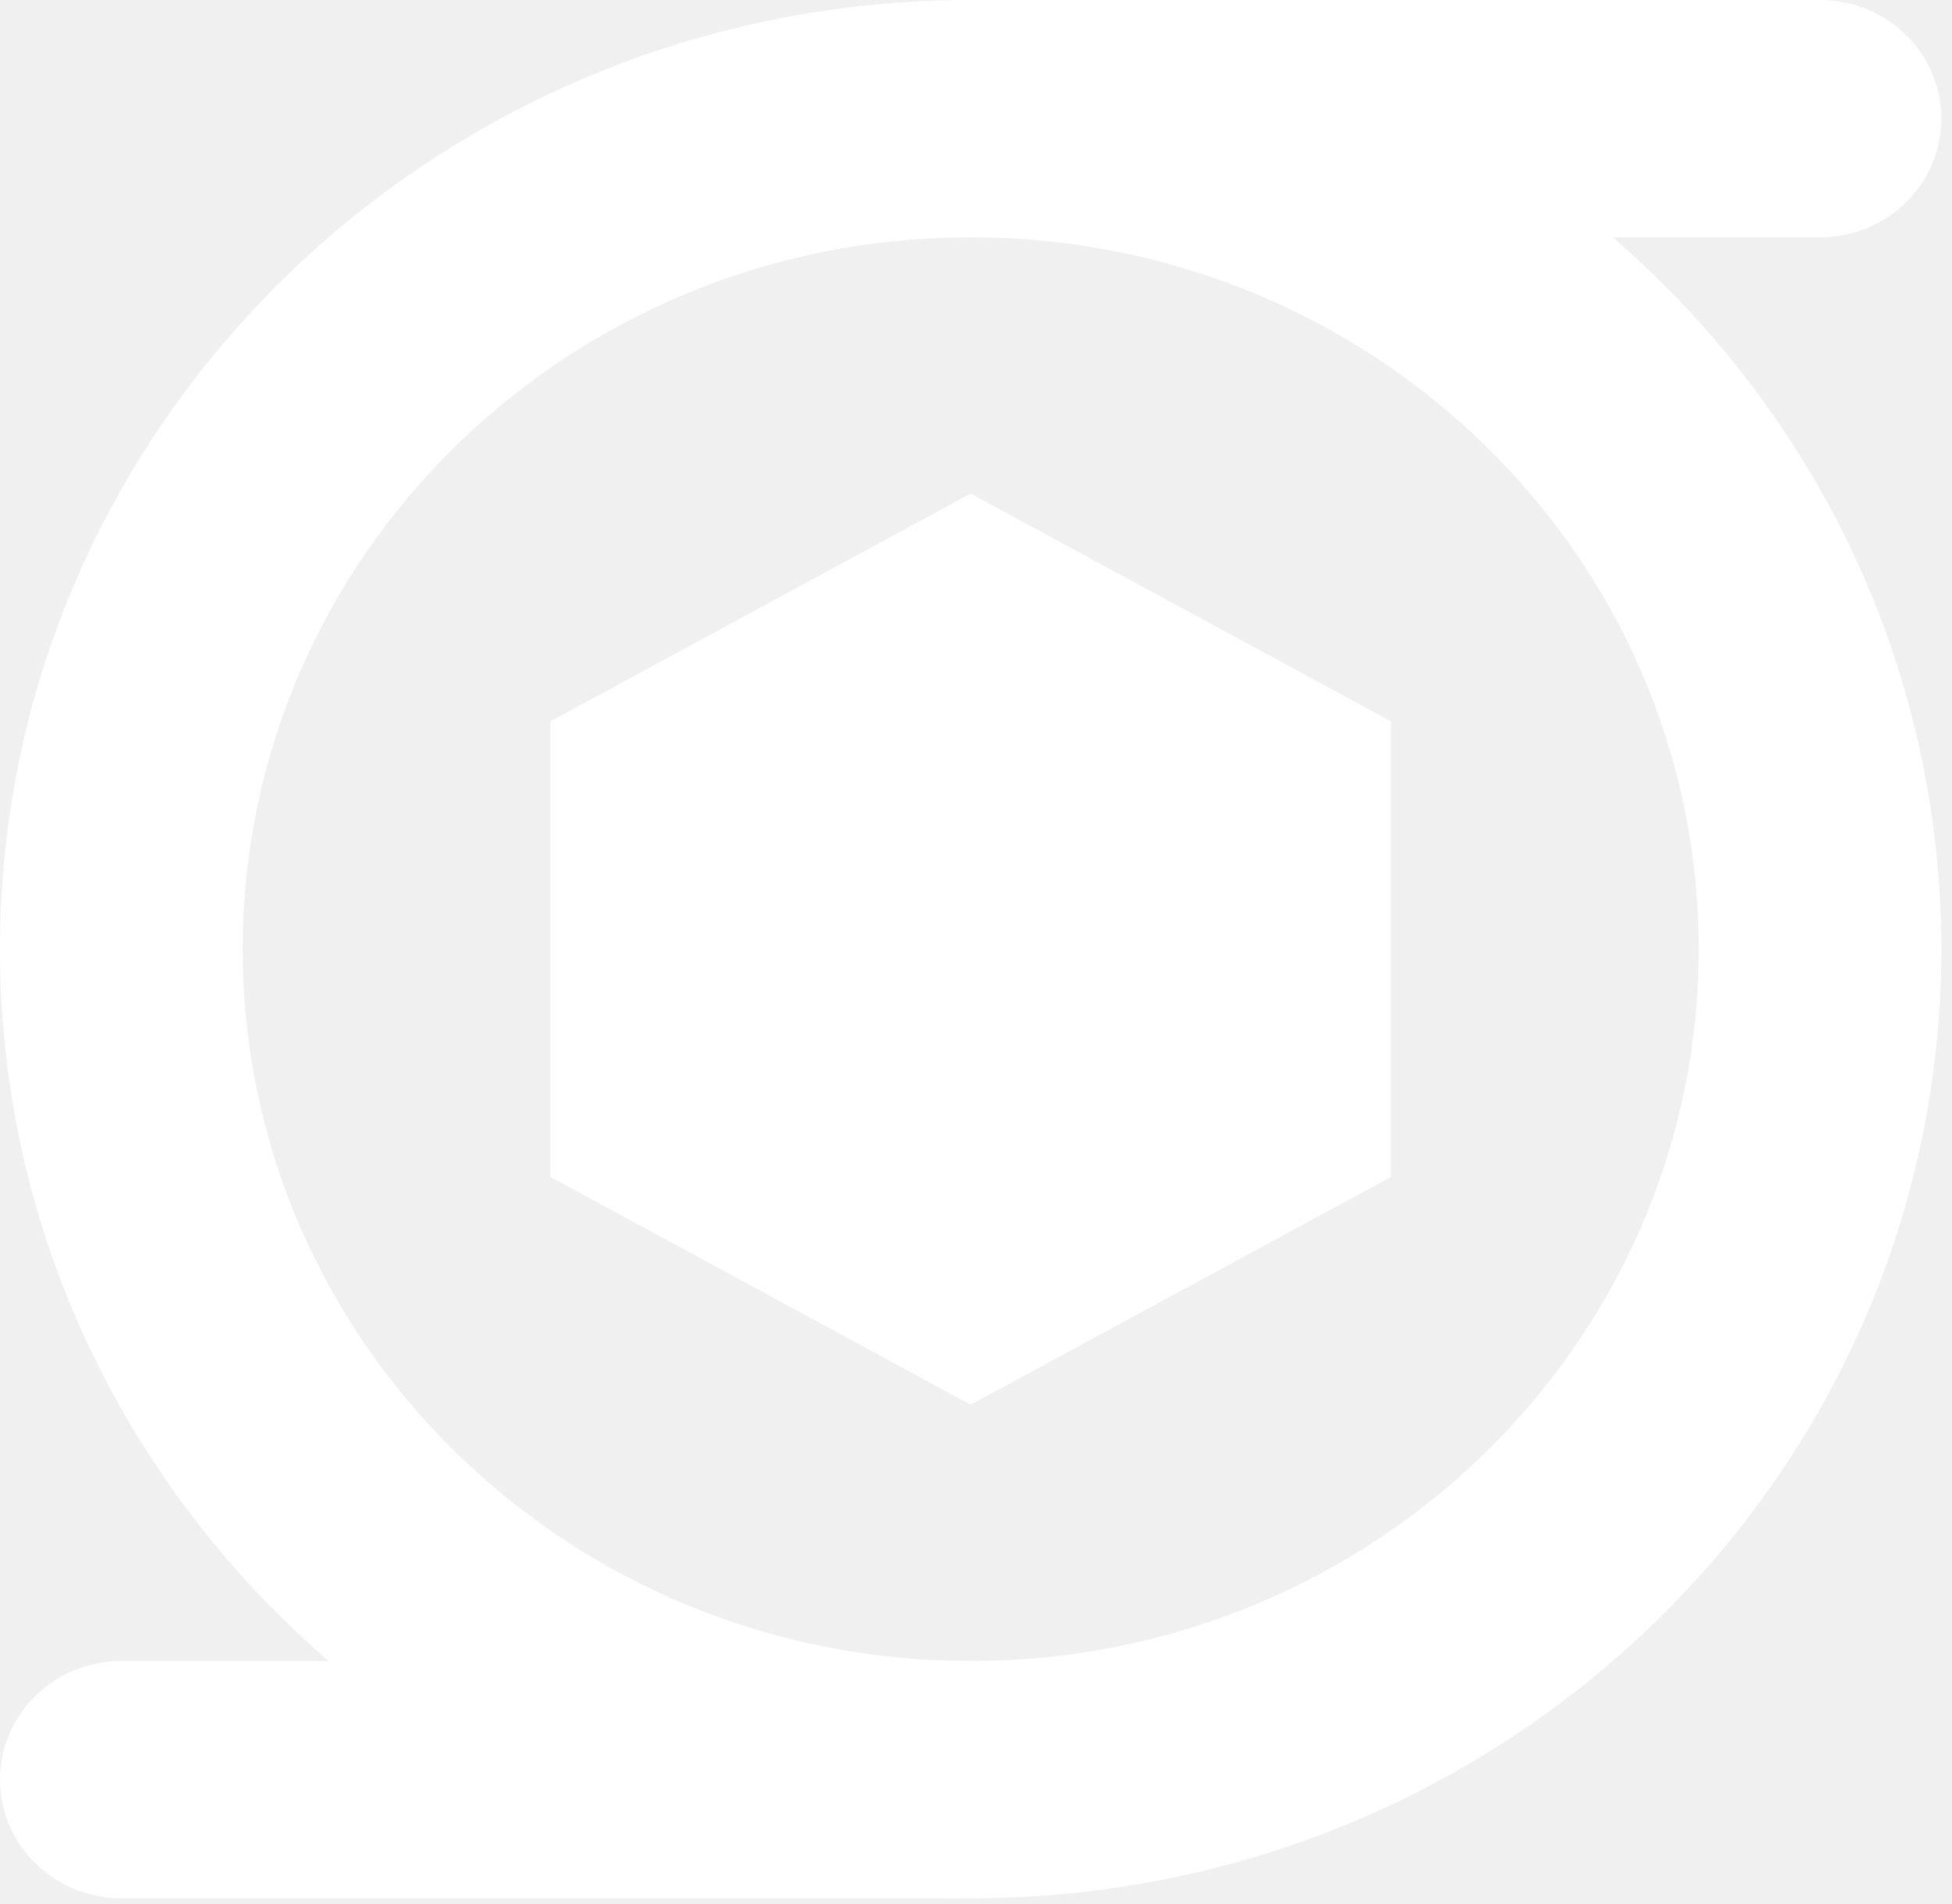
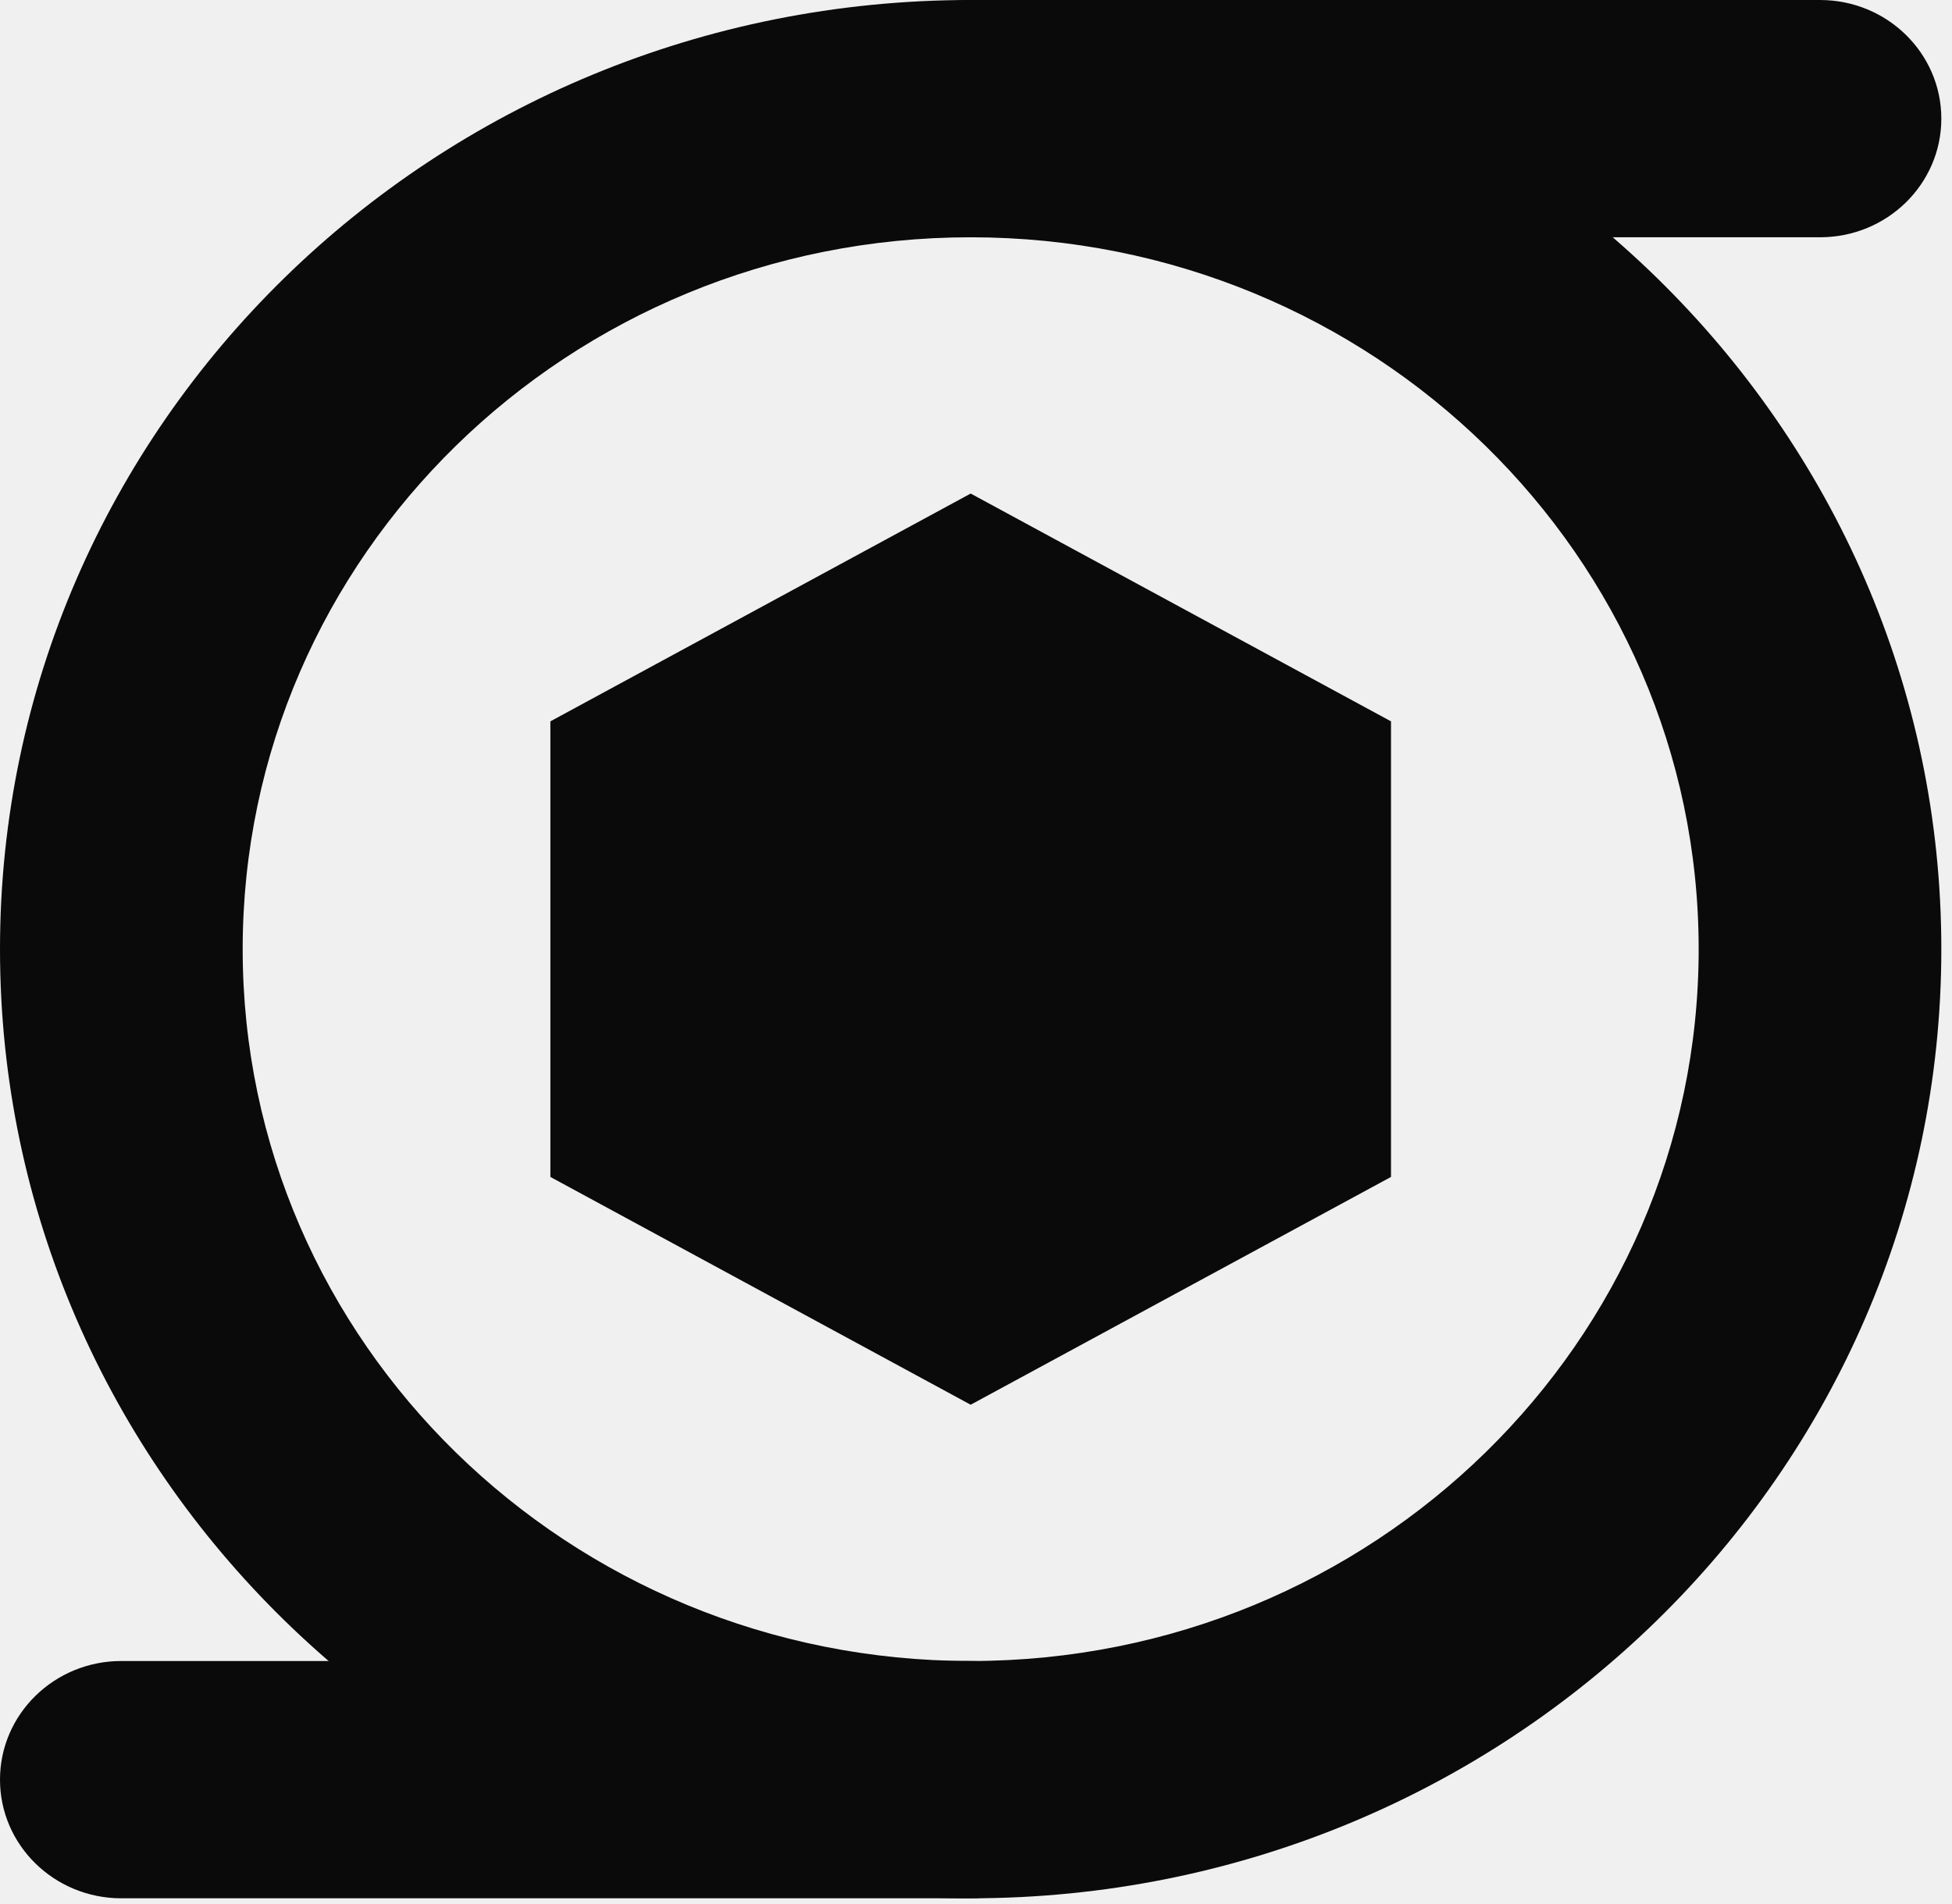
<svg xmlns="http://www.w3.org/2000/svg" width="122" height="119" viewBox="0 0 122 119" fill="none">
-   <path d="M113.75 0H60.666C56.478 0 53.083 3.321 53.083 7.417C53.083 11.513 56.478 14.833 60.666 14.833H113.75C117.938 14.833 121.333 11.513 121.333 7.417C121.333 3.321 117.938 0 113.75 0Z" fill="white" />
-   <path d="M60.667 103.833H7.583C3.395 103.833 0 107.154 0 111.25C0 115.346 3.395 118.667 7.583 118.667H60.667C64.855 118.667 68.25 115.346 68.25 111.25C68.25 107.154 64.855 103.833 60.667 103.833Z" fill="white" />
-   <path d="M121.333 59.333C121.333 92.103 94.172 118.667 60.667 118.667C27.161 118.667 0 92.103 0 59.333C0 26.564 27.161 0 60.667 0C94.172 0 121.333 26.564 121.333 59.333ZM15.167 59.333C15.167 83.91 35.538 103.833 60.667 103.833C85.795 103.833 106.167 83.91 106.167 59.333C106.167 34.757 85.795 14.833 60.667 14.833C35.538 14.833 15.167 34.757 15.167 59.333Z" fill="white" />
-   <path d="M60.667 30.853L86.937 45.093V73.573L60.667 87.813L34.398 73.573V45.093L60.667 30.853Z" fill="white" />
+   <style>
+   path { fill: #0a0a0a; }
+   @media (prefers-color-scheme: dark) {
+     path { fill: #ededed; }
+   }
+ </style>
+   <path d="M113.75 0H60.666C56.478 0 53.083 3.321 53.083 7.417C53.083 11.513 56.478 14.833 60.666 14.833H113.75C117.938 14.833 121.333 11.513 121.333 7.417C121.333 3.321 117.938 0 113.75 0Z" />
+   <path d="M60.667 103.833H7.583C3.395 103.833 0 107.154 0 111.25C0 115.346 3.395 118.667 7.583 118.667H60.667C64.855 118.667 68.25 115.346 68.25 111.25C68.25 107.154 64.855 103.833 60.667 103.833Z" />
+   <path d="M121.333 59.333C121.333 92.103 94.172 118.667 60.667 118.667C27.161 118.667 0 92.103 0 59.333C0 26.564 27.161 0 60.667 0C94.172 0 121.333 26.564 121.333 59.333ZM15.167 59.333C15.167 83.91 35.538 103.833 60.667 103.833C85.795 103.833 106.167 83.91 106.167 59.333C106.167 34.757 85.795 14.833 60.667 14.833C35.538 14.833 15.167 34.757 15.167 59.333Z" />
+   <path d="M60.667 30.853L86.937 45.093V73.573L60.667 87.813L34.398 73.573V45.093L60.667 30.853Z" />
</svg>
